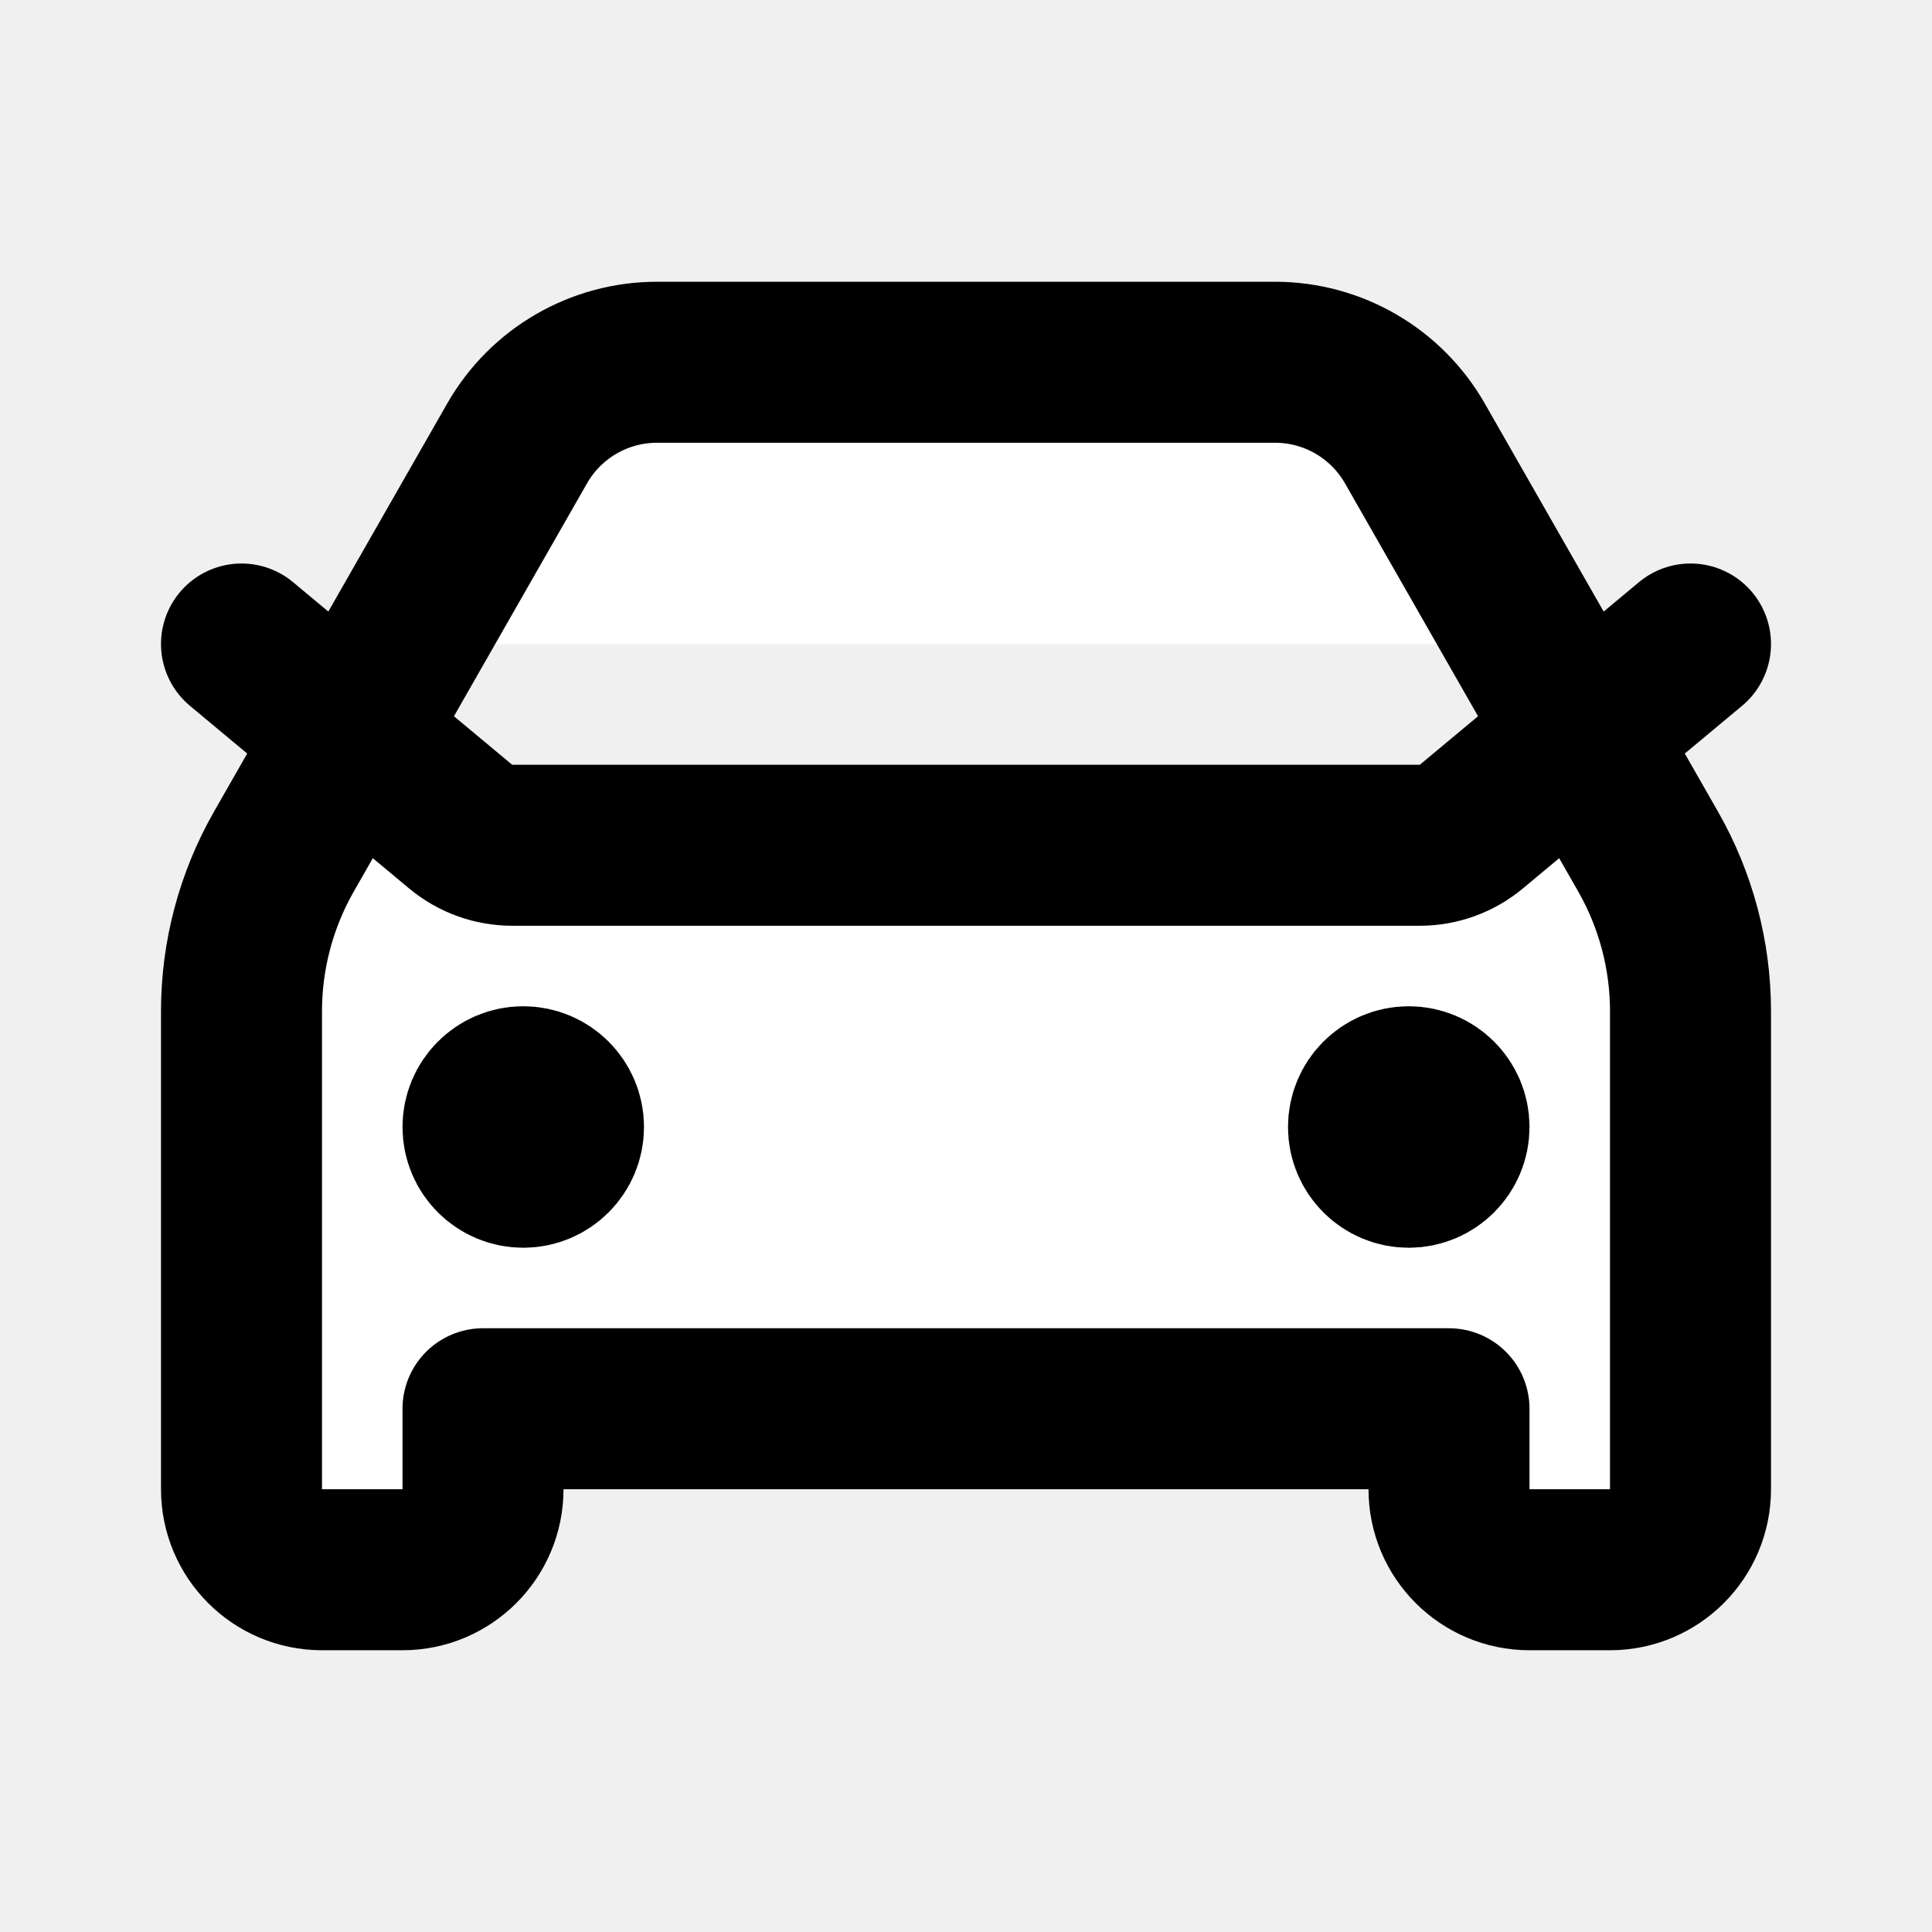
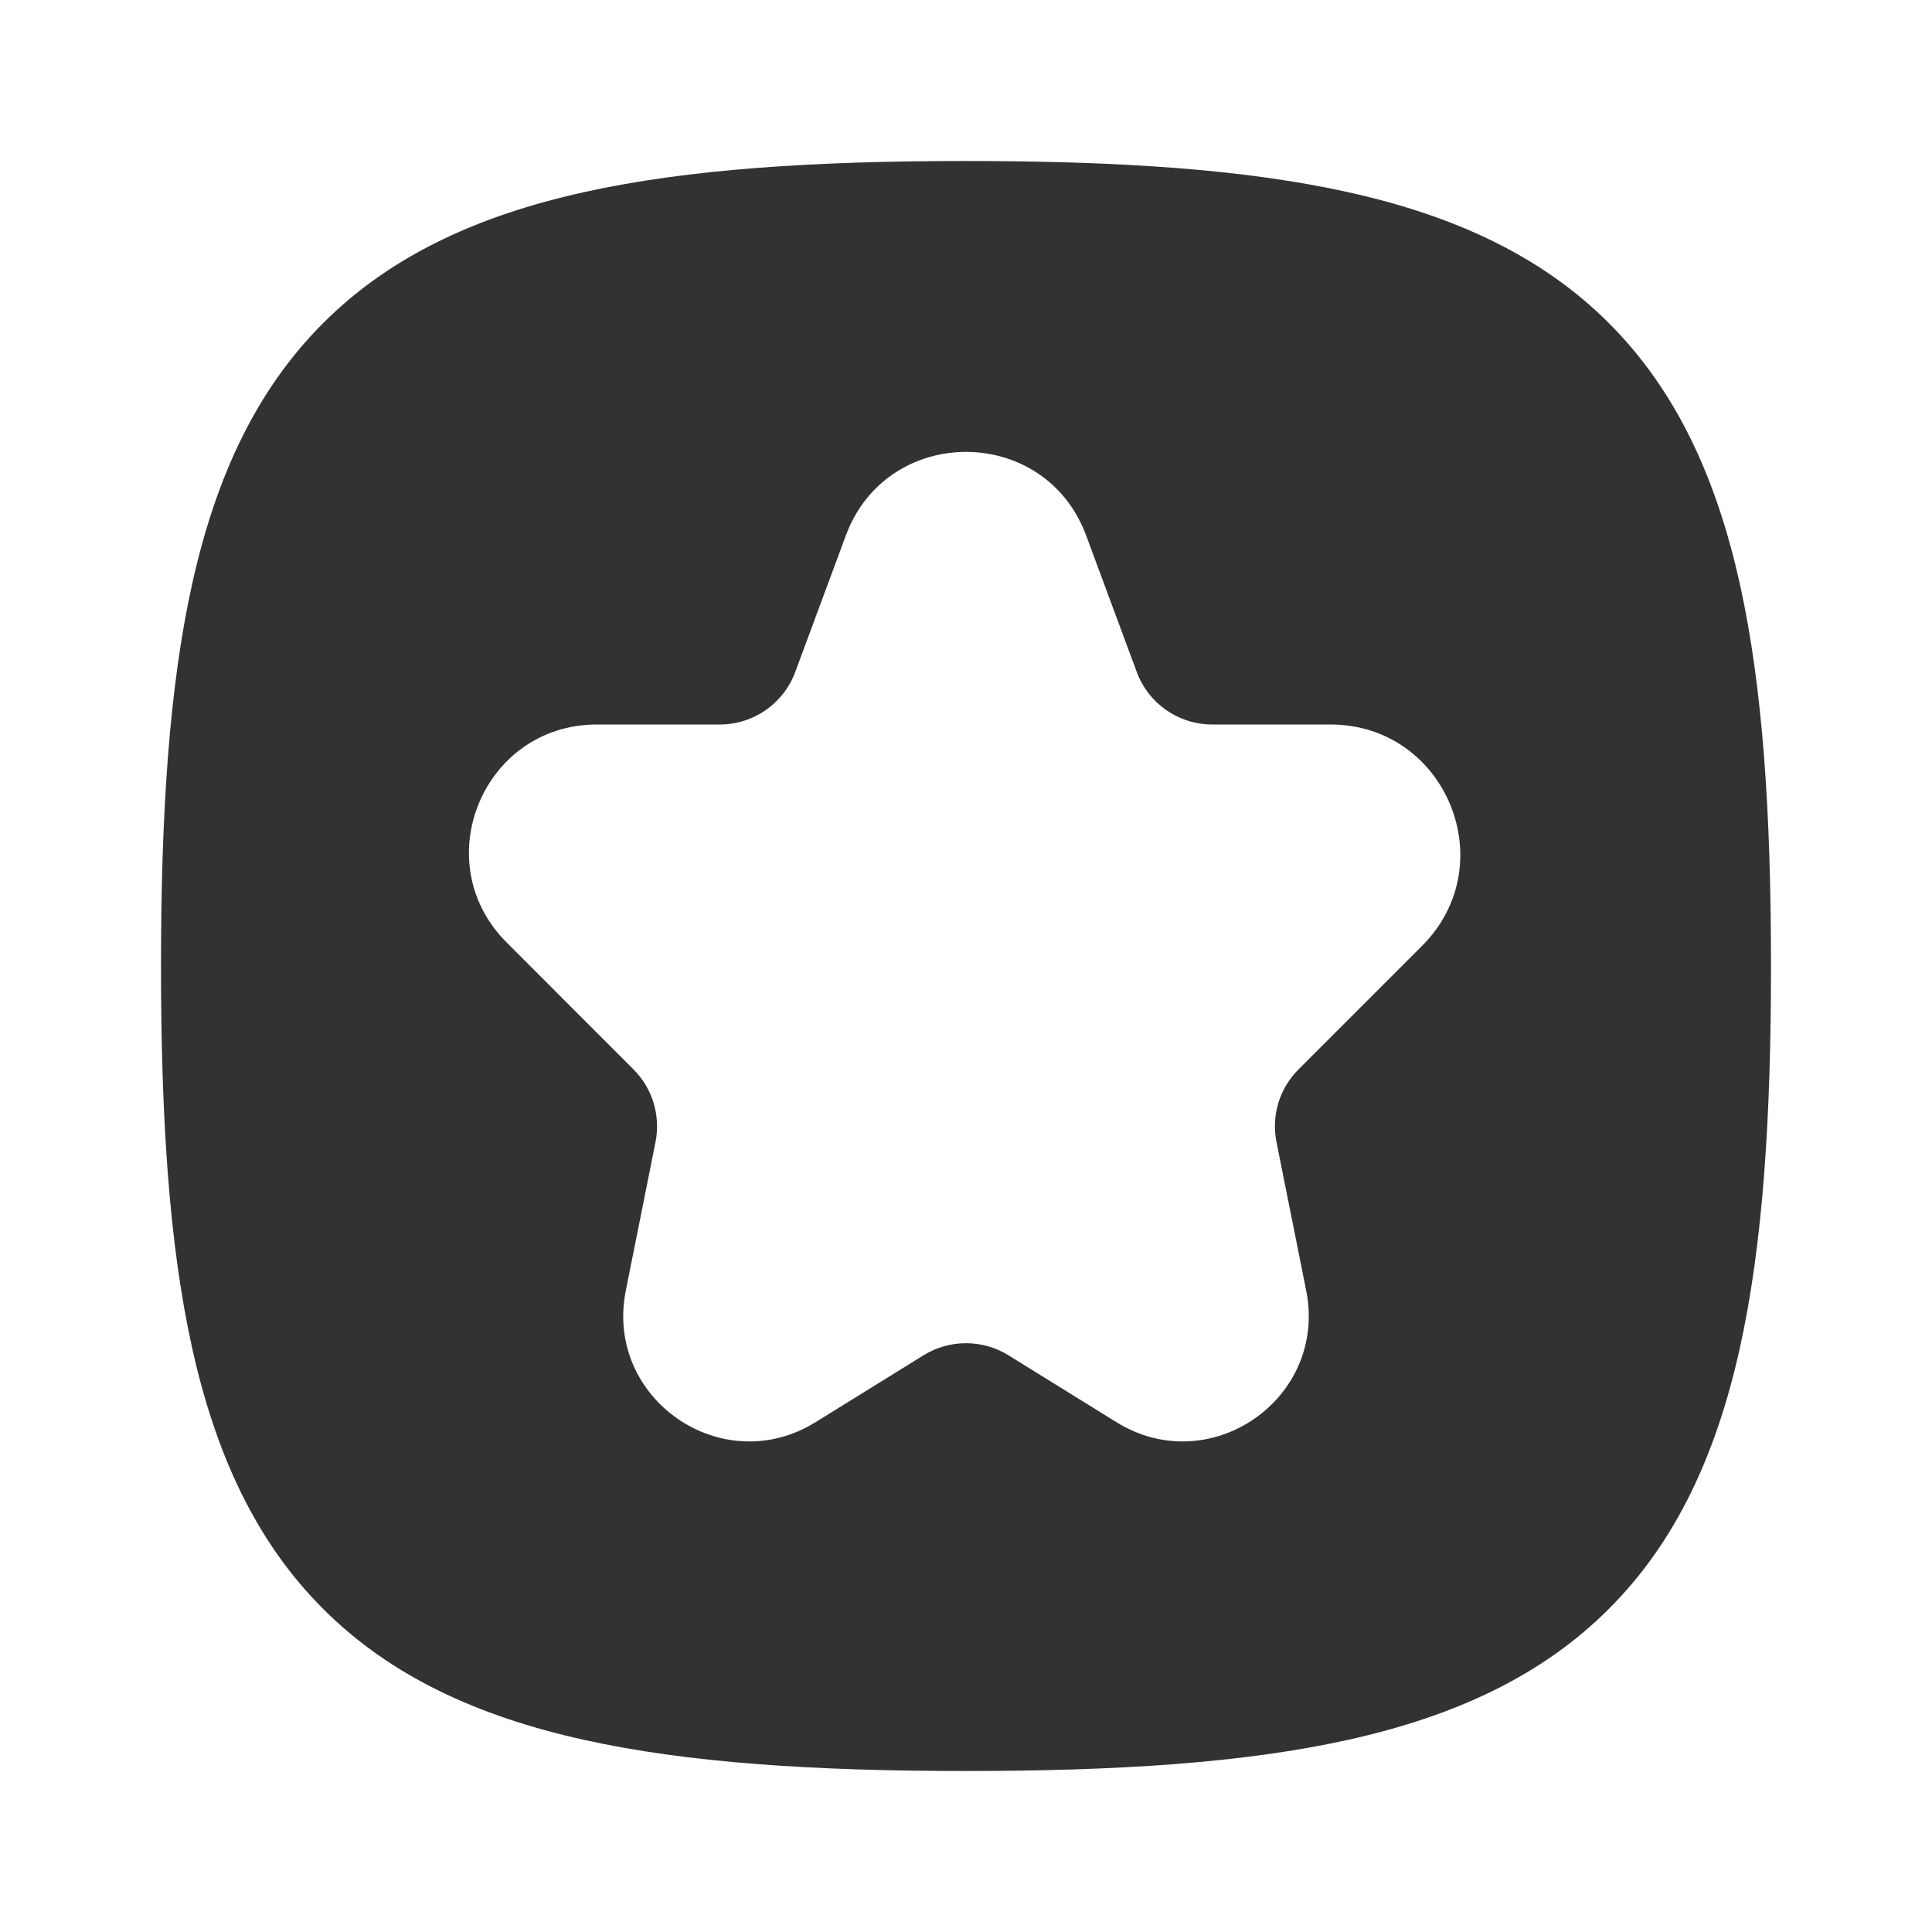
- <svg xmlns="http://www.w3.org/2000/svg" width="800px" height="800px" viewBox="0 0 24 24" fill="white">
-   <path d="M3 8L5.722 10.268C5.902 10.418 6.128 10.5 6.362 10.5H17.638C17.872 10.5 18.098 10.418 18.278 10.268L21 8M6.5 14H6.51M17.5 14H17.51M8.161 4.5H15.839C16.557 4.5 17.22 4.885 17.576 5.508L20.473 10.578C20.818 11.182 21 11.866 21 12.562V18.5C21 19.052 20.552 19.5 20 19.5H19C18.448 19.5 18 19.052 18 18.5V17.5H6V18.5C6 19.052 5.552 19.5 5 19.5H4C3.448 19.5 3 19.052 3 18.5V12.562C3 11.866 3.182 11.182 3.527 10.578L6.424 5.508C6.78 4.885 7.443 4.5 8.161 4.5ZM7 14C7 14.276 6.776 14.5 6.5 14.5C6.224 14.5 6 14.276 6 14C6 13.724 6.224 13.5 6.5 13.5C6.776 13.5 7 13.724 7 14ZM18 14C18 14.276 17.776 14.5 17.5 14.5C17.224 14.5 17 14.276 17 14C17 13.724 17.224 13.5 17.5 13.5C17.776 13.5 18 13.724 18 14Z" stroke="#000000" stroke-width="2" stroke-linecap="round" stroke-linejoin="round" />
+ <svg xmlns="http://www.w3.org/2000/svg" width="800px" height="800px" viewBox="0 0 24 24" fill="none">
+   <rect width="24" height="24" transform="matrix(4.37114e-08 -1 -1 -4.37114e-08 24 24)" fill="white" />
+   <path fill-rule="evenodd" clip-rule="evenodd" d="M7.25 2.388C8.549 2.099 10.124 2 12 2C13.876 2 15.451 2.099 16.75 2.388C18.06 2.679 19.149 3.176 19.986 4.014C20.824 4.851 21.321 5.94 21.612 7.25C21.901 8.549 22 10.124 22 12C22 13.876 21.901 15.451 21.612 16.75C21.321 18.06 20.824 19.149 19.986 19.986C19.149 20.824 18.06 21.321 16.75 21.612C15.451 21.901 13.876 22 12 22C10.124 22 8.549 21.901 7.25 21.612C5.94 21.321 4.851 20.824 4.014 19.986C3.176 19.149 2.679 18.06 2.388 16.75C2.099 15.451 2 13.876 2 12C2 10.124 2.099 8.549 2.388 7.25C2.679 5.94 3.176 4.851 4.014 4.014C4.851 3.176 5.94 2.679 7.25 2.388ZM10.507 6.653C11.02 5.267 12.98 5.267 13.493 6.653L14.121 8.347C14.266 8.74 14.64 9 15.059 9L16.527 9C17.961 9 18.68 10.734 17.666 11.749L16.131 13.284C15.894 13.52 15.791 13.859 15.857 14.187L16.226 16.032C16.494 17.373 15.033 18.387 13.871 17.668L12.526 16.835C12.204 16.636 11.796 16.636 11.474 16.835L10.129 17.668C8.967 18.387 7.506 17.373 7.774 16.032L8.143 14.187C8.208 13.859 8.106 13.52 7.869 13.284L6.293 11.707C5.294 10.708 6.001 9 7.414 9L8.941 9C9.36 9 9.734 8.74 9.879 8.347L10.507 6.653Z" fill="#323232" />
</svg>
